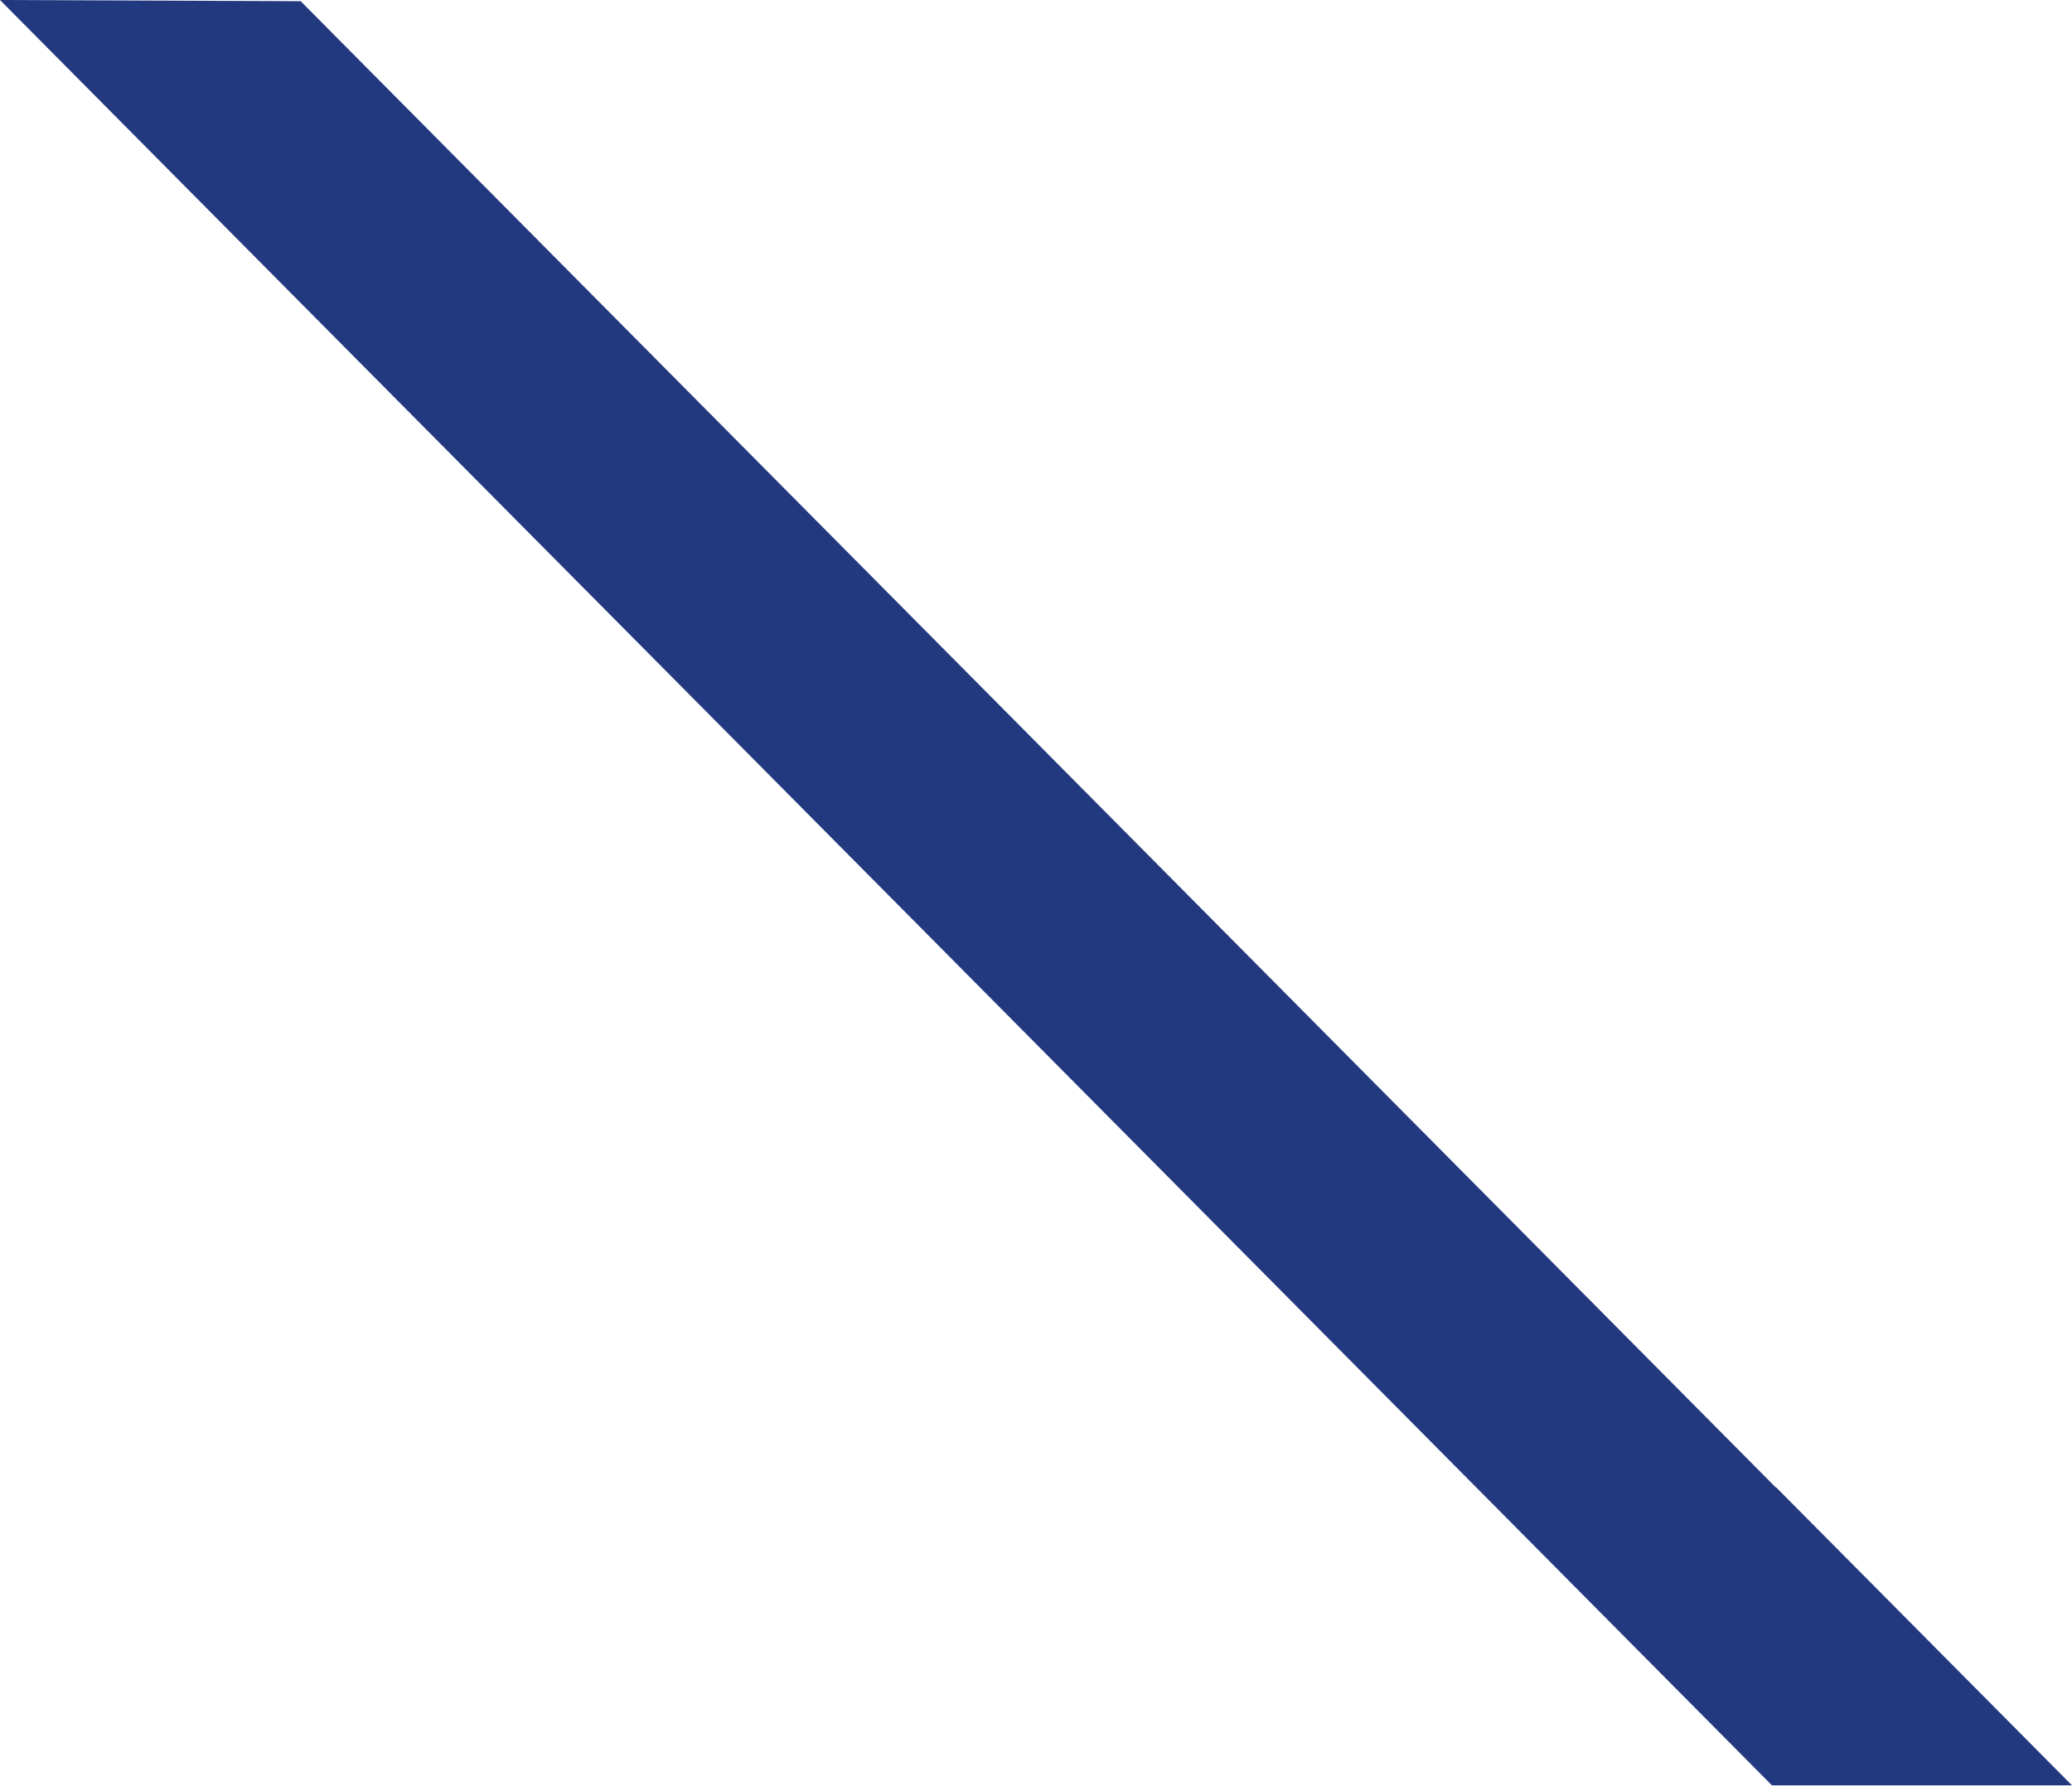
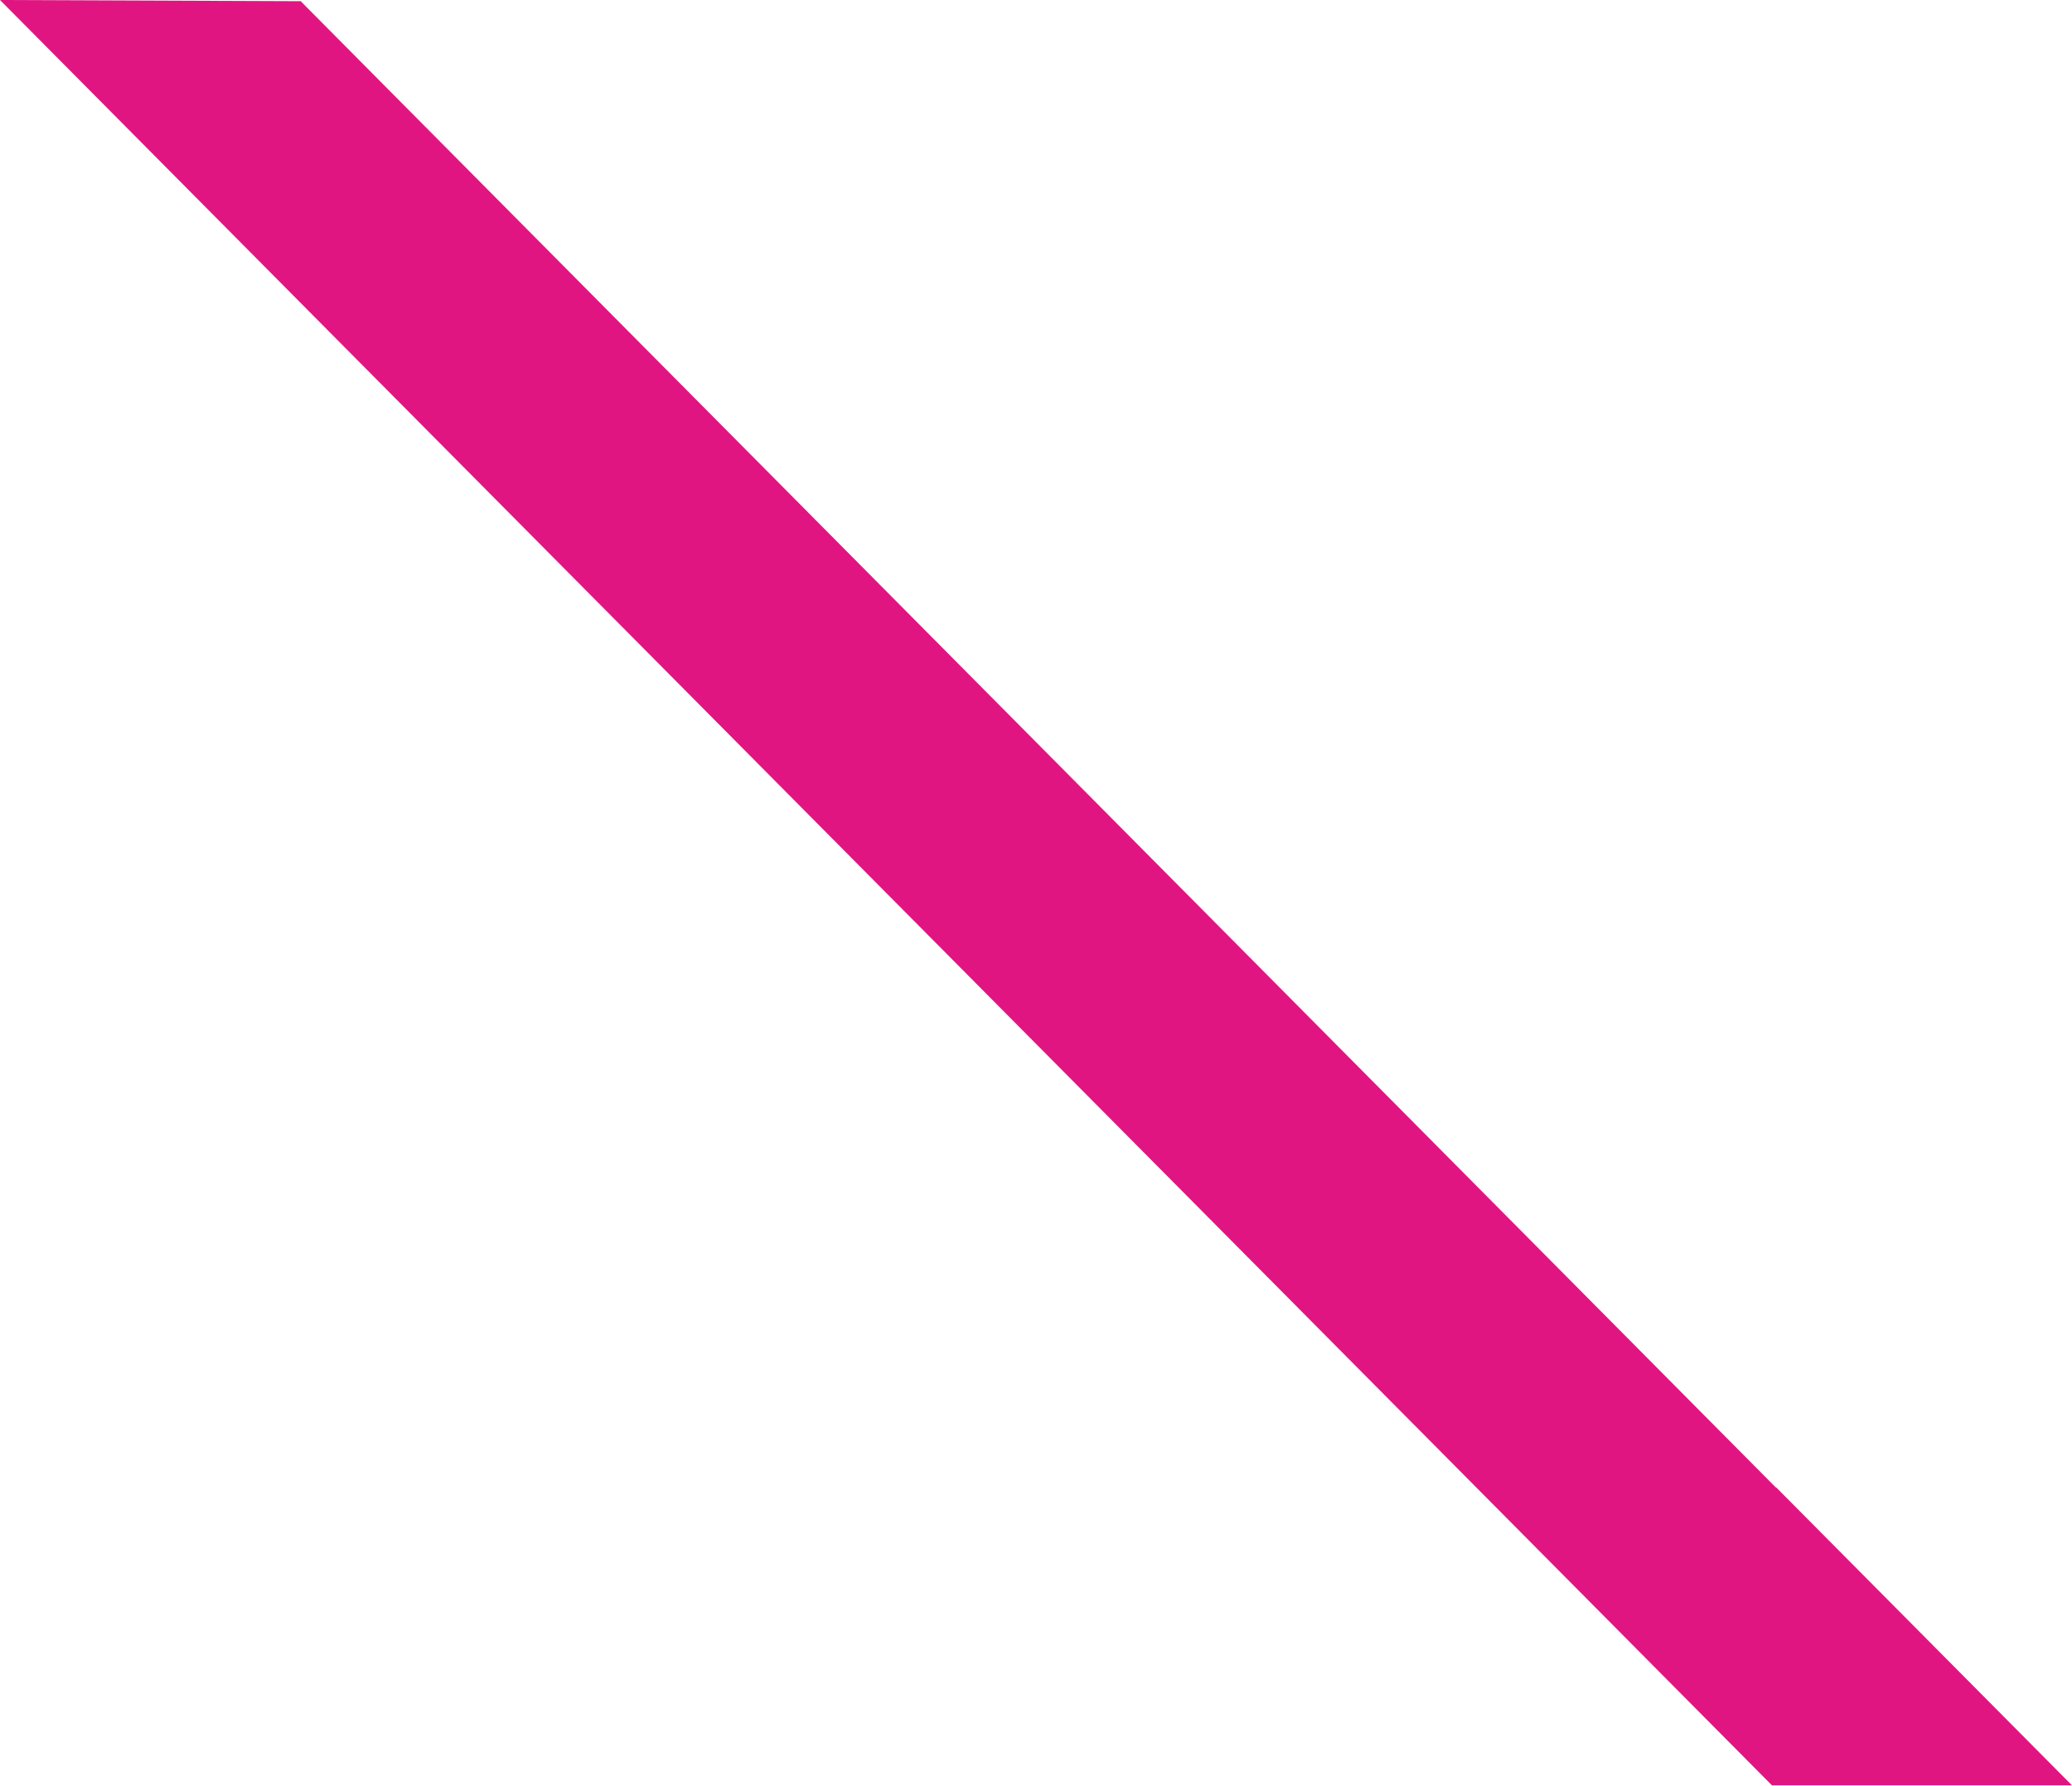
<svg xmlns="http://www.w3.org/2000/svg" viewBox="0 0 192.39 165.78">
  <defs>
-     <style>.cls-1{fill:#23397f;}</style>
+     <style>.cls-1{fill:#e11582;}</style>
  </defs>
  <g id="Layer_2" data-name="Layer 2">
    <g id="Layer_1-2" data-name="Layer 1">
      <polygon class="cls-1" points="192.39 165.78 164.93 138.12 164.89 138.12 27.92 0.11 0 0 164.53 165.78 192.39 165.78" />
    </g>
  </g>
</svg>
